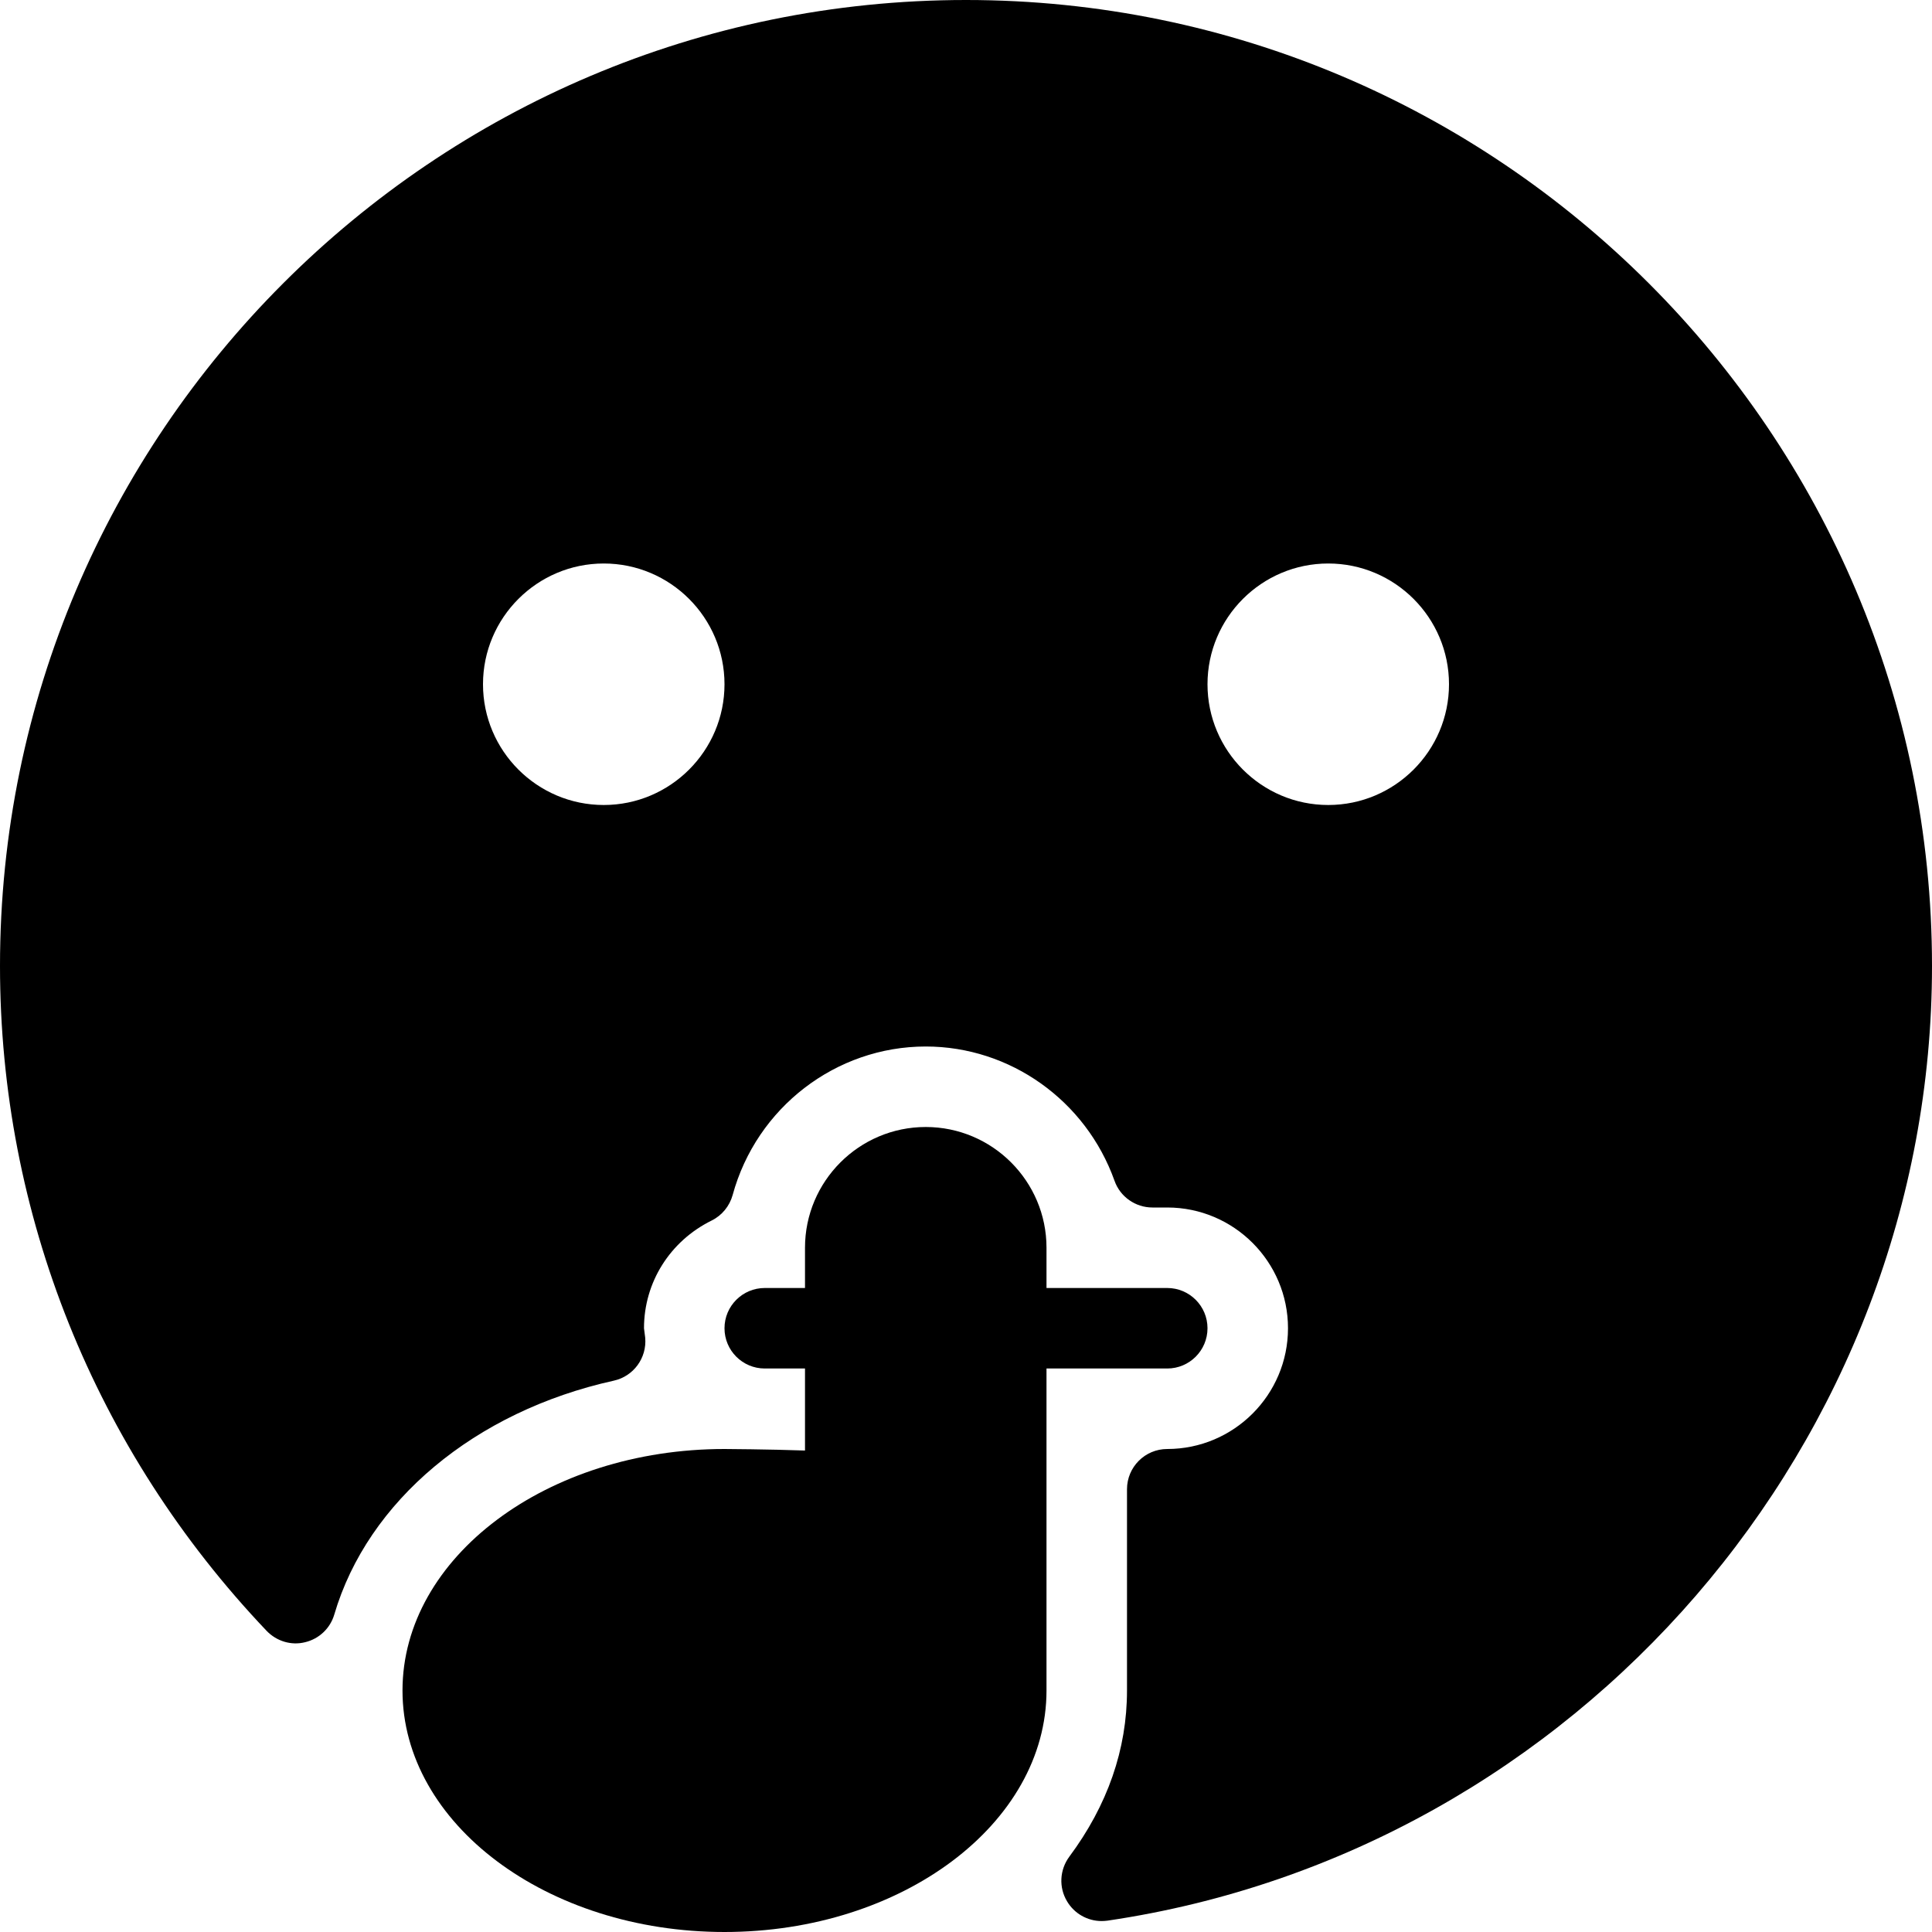
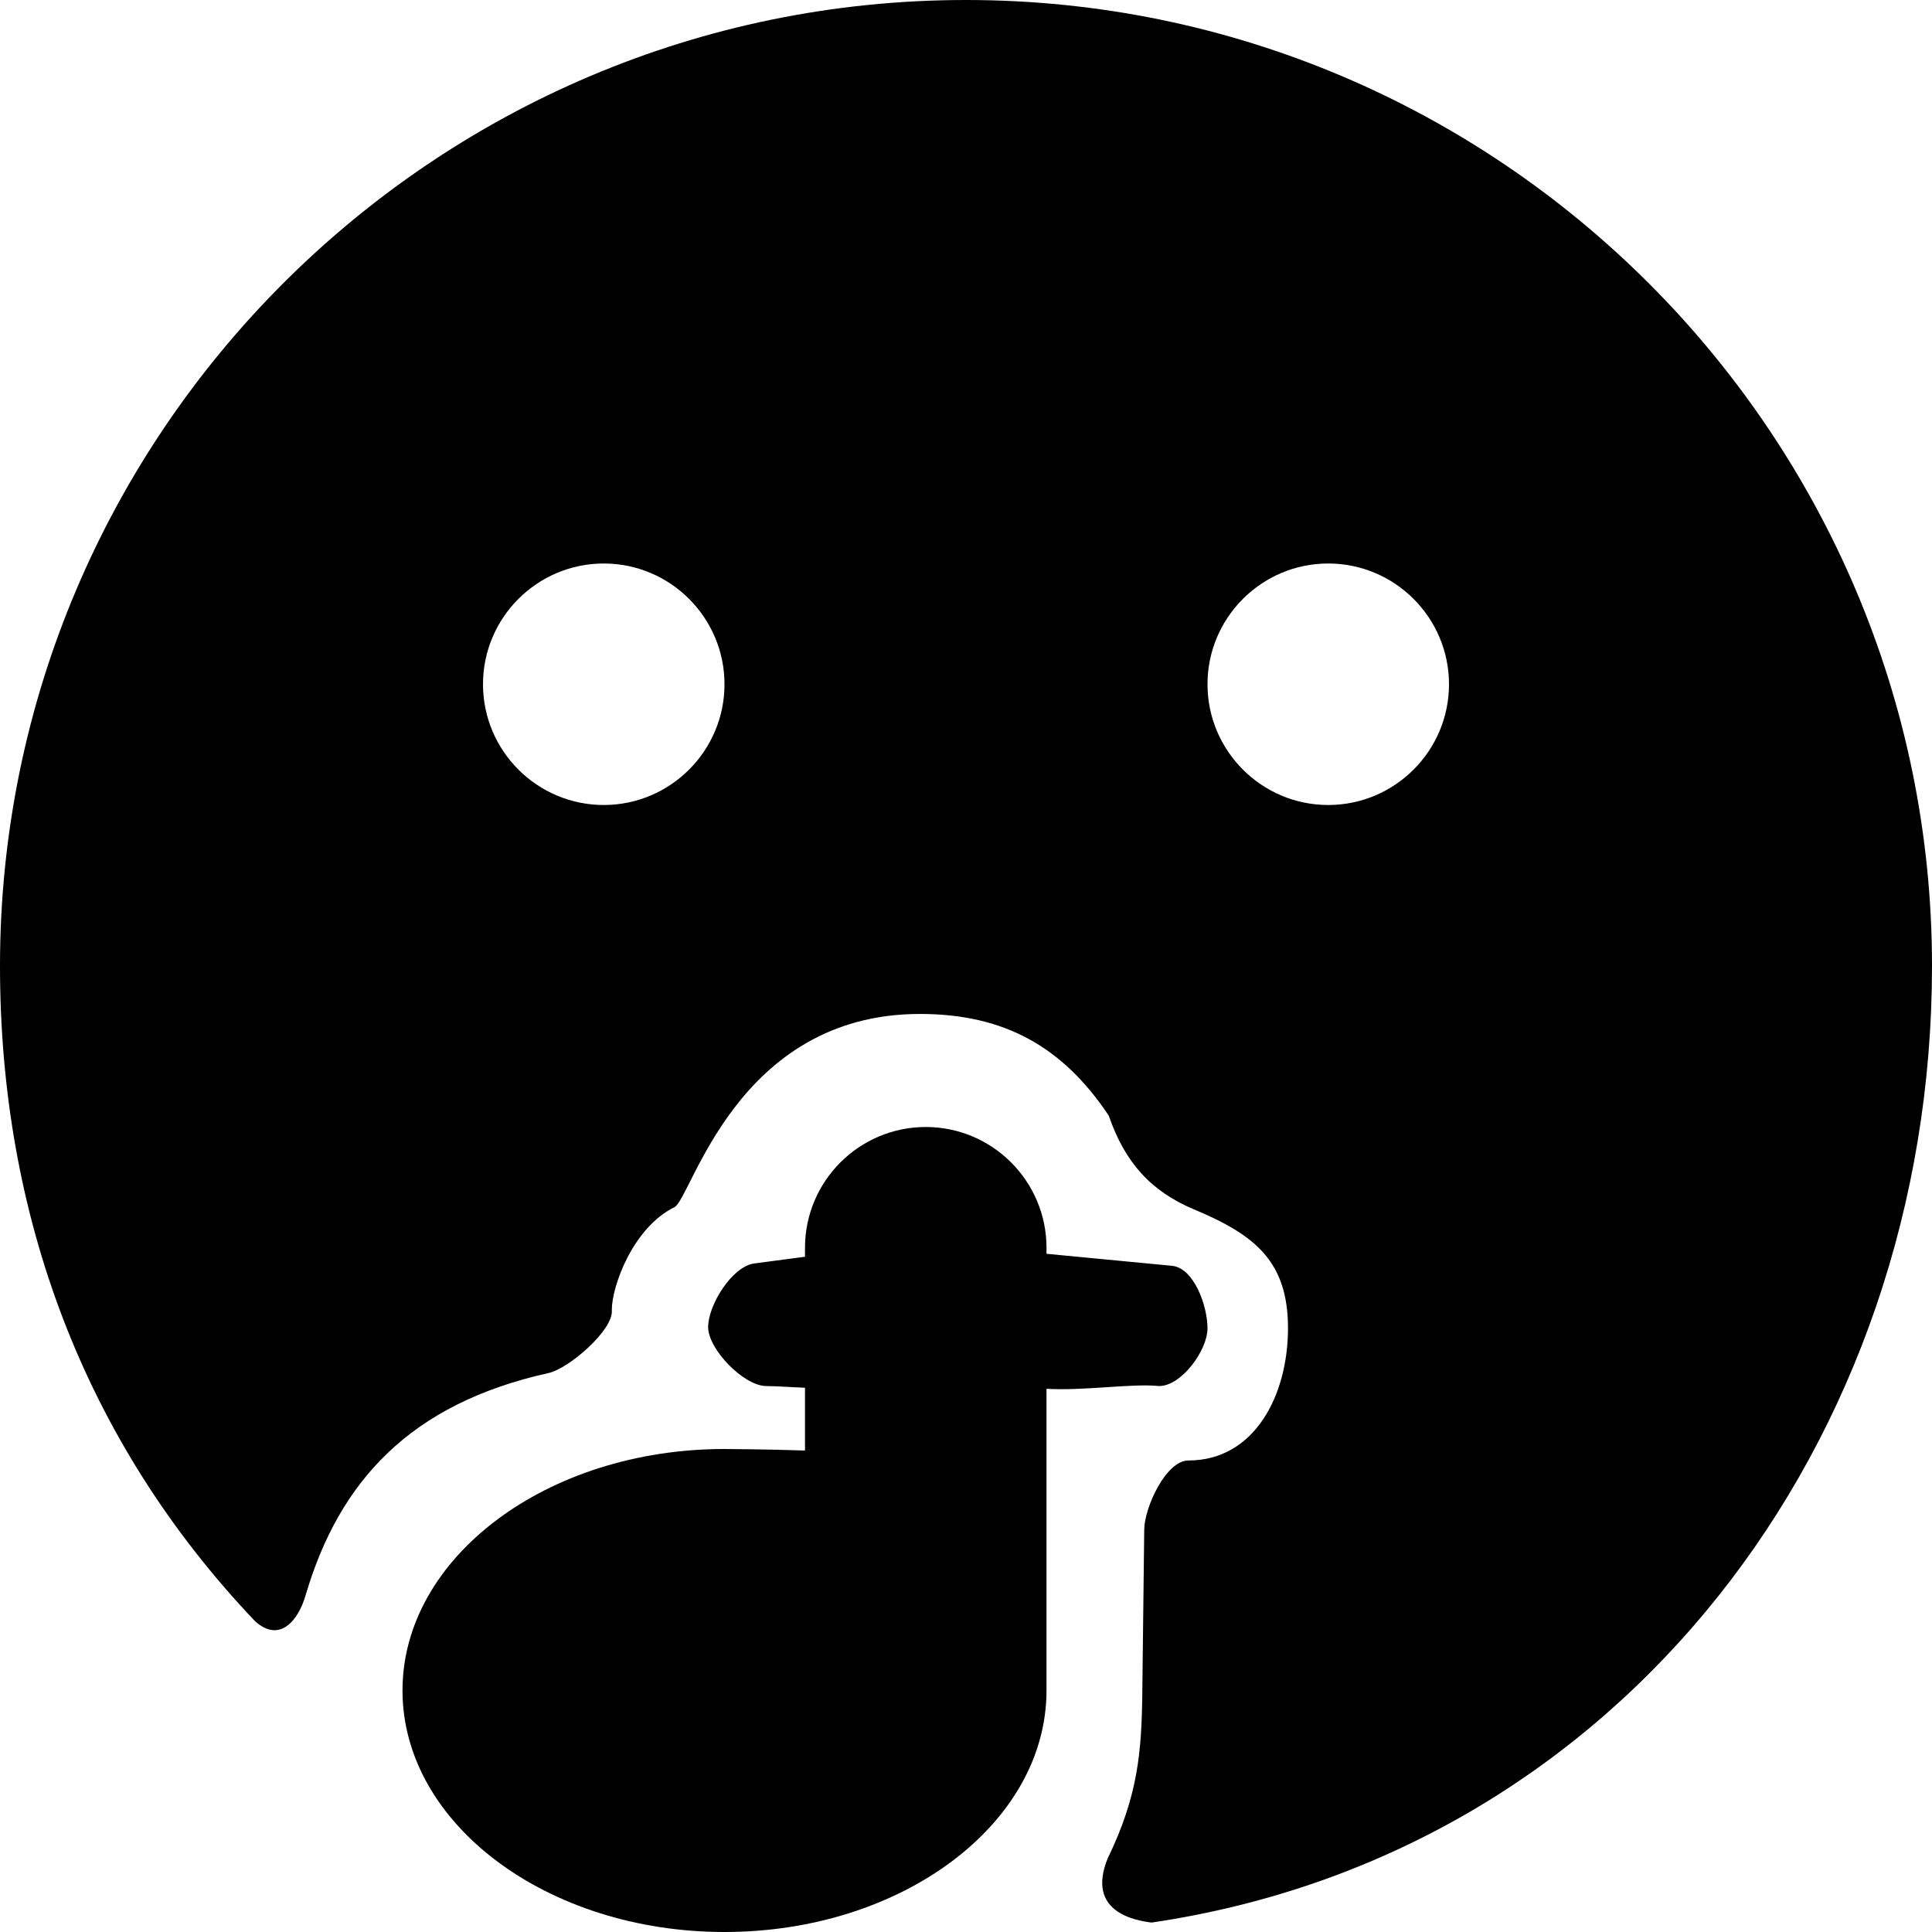
<svg xmlns="http://www.w3.org/2000/svg" width="1600" height="1600" viewBox="0 0 1200 1200">
-   <path d="M600 0C269.15 0 0 269.15 0 600c0 154 58.801 300.65 165.6 412.95 6.2 6.45 15.301 9.25 23.949 7.05 8.7-2.1 15.602-8.648 18.102-17.25 20.75-70.448 87.25-126.1 173.6-145.2 12.25-2.698 20.602-14.101 19.5-26.647-.055-.352-.703-5.504-.754-5.903 0-28.449 16.102-54.102 42-66.898 6.398-3.148 11.148-8.949 13.051-15.8C469.85 687.948 519.196 650 574.998 650c52.352 0 99.45 33.5 117.25 83.398 3.5 9.95 13 16.602 23.551 16.602h9.2c41.351 0 75 33.648 75 75s-33.649 75-75 75c-13.802 0-25 11.2-25 25v125c0 36.5-12.052 71.25-35.853 103.25-6 8.149-6.601 19.051-1.351 27.75a24.961 24.961 0 0021.449 12.2c1.199 0 2.449-.102 3.648-.25 291.96-43 512.11-297.9 512.11-592.95 0-330.85-269.15-600-600-600zM375 500c-41.352 0-75-33.648-75-75s33.648-75 75-75 75 33.648 75 75-33.648 75-75 75zm450 0c-41.352 0-75-33.648-75-75s33.648-75 75-75 75 33.648 75 75-33.648 75-75 75z" />
-   <path d="M725 850H625c-13.801 0-25-11.199-25-25s11.199-25 25-25h100c13.801 0 25 11.199 25 25s-11.199 25-25 25zM525 850h-50c-13.801 0-25-11.199-25-25s11.199-25 25-25h50c13.801 0 25 11.199 25 25s-11.199 25-25 25z" />
+   <path d="M600 0C269.15 0 0 269.15 0 600c0 154 51.665 294.704 158.464 407.003 15.485 13.893 26.935-.873 31.348-16.146 20.75-70.448 64.653-118.964 151.003-138.064 12.25-2.698 40.303-26.542 39.201-39.088-.055-14.624 12.97-51.1 38.868-63.897 10.656-5.243 38.336-120.026 152.546-120.026 52.352 0 88.746 20.418 117.25 63.18 9.94 28.906 26.09 46.985 52.97 58.227 38.148 15.957 58.349 32.459 58.349 73.811 0 41.352-20.567 82.136-61.918 82.136-13.802 0-27.216 29.04-27.378 42.84l-1.19 101.213c-.428 36.498-2.537 64.114-21.581 103.25-13.333 33.105 16.941 38.392 27.314 39.7 291.96-43 484.756-299.089 484.756-594.139 0-330.85-269.15-600-600-600zM375 500c-41.352 0-75-33.648-75-75s33.648-75 75-75 75 33.648 75 75-33.648 75-75 75zm450 0c-41.352 0-75-33.648-75-75s33.648-75 75-75 75 33.648 75 75-33.648 75-75 75z" />
+   <path d="M719.92 860.887C683.943 857.433 605.773 880.697 600 825c0-13.801 15.617-49.54 29.355-48.225l98.548 9.435C741.641 787.525 750 811.2 750 825c0 13.801-16.28 35.997-30.08 35.887zm-244.194 0c-13.8-.167-35.887-22.812-35.887-36.613 0-13.8 14.947-37.709 28.629-39.515l65.967-8.71C548.117 774.243 550 811.2 550 825c.278 46.635-41.752 36.28-74.274 35.887z" />
  <path d="M575 700c-41.352 0-75 33.648-75 75v125.95c-22.852-.8-49.602-.95-50-.95-110.3 0-200 67.302-200 150s89.699 150 200 150 200-67.3 200-150V775c0-41.351-33.648-75-75-75z" />
</svg>
